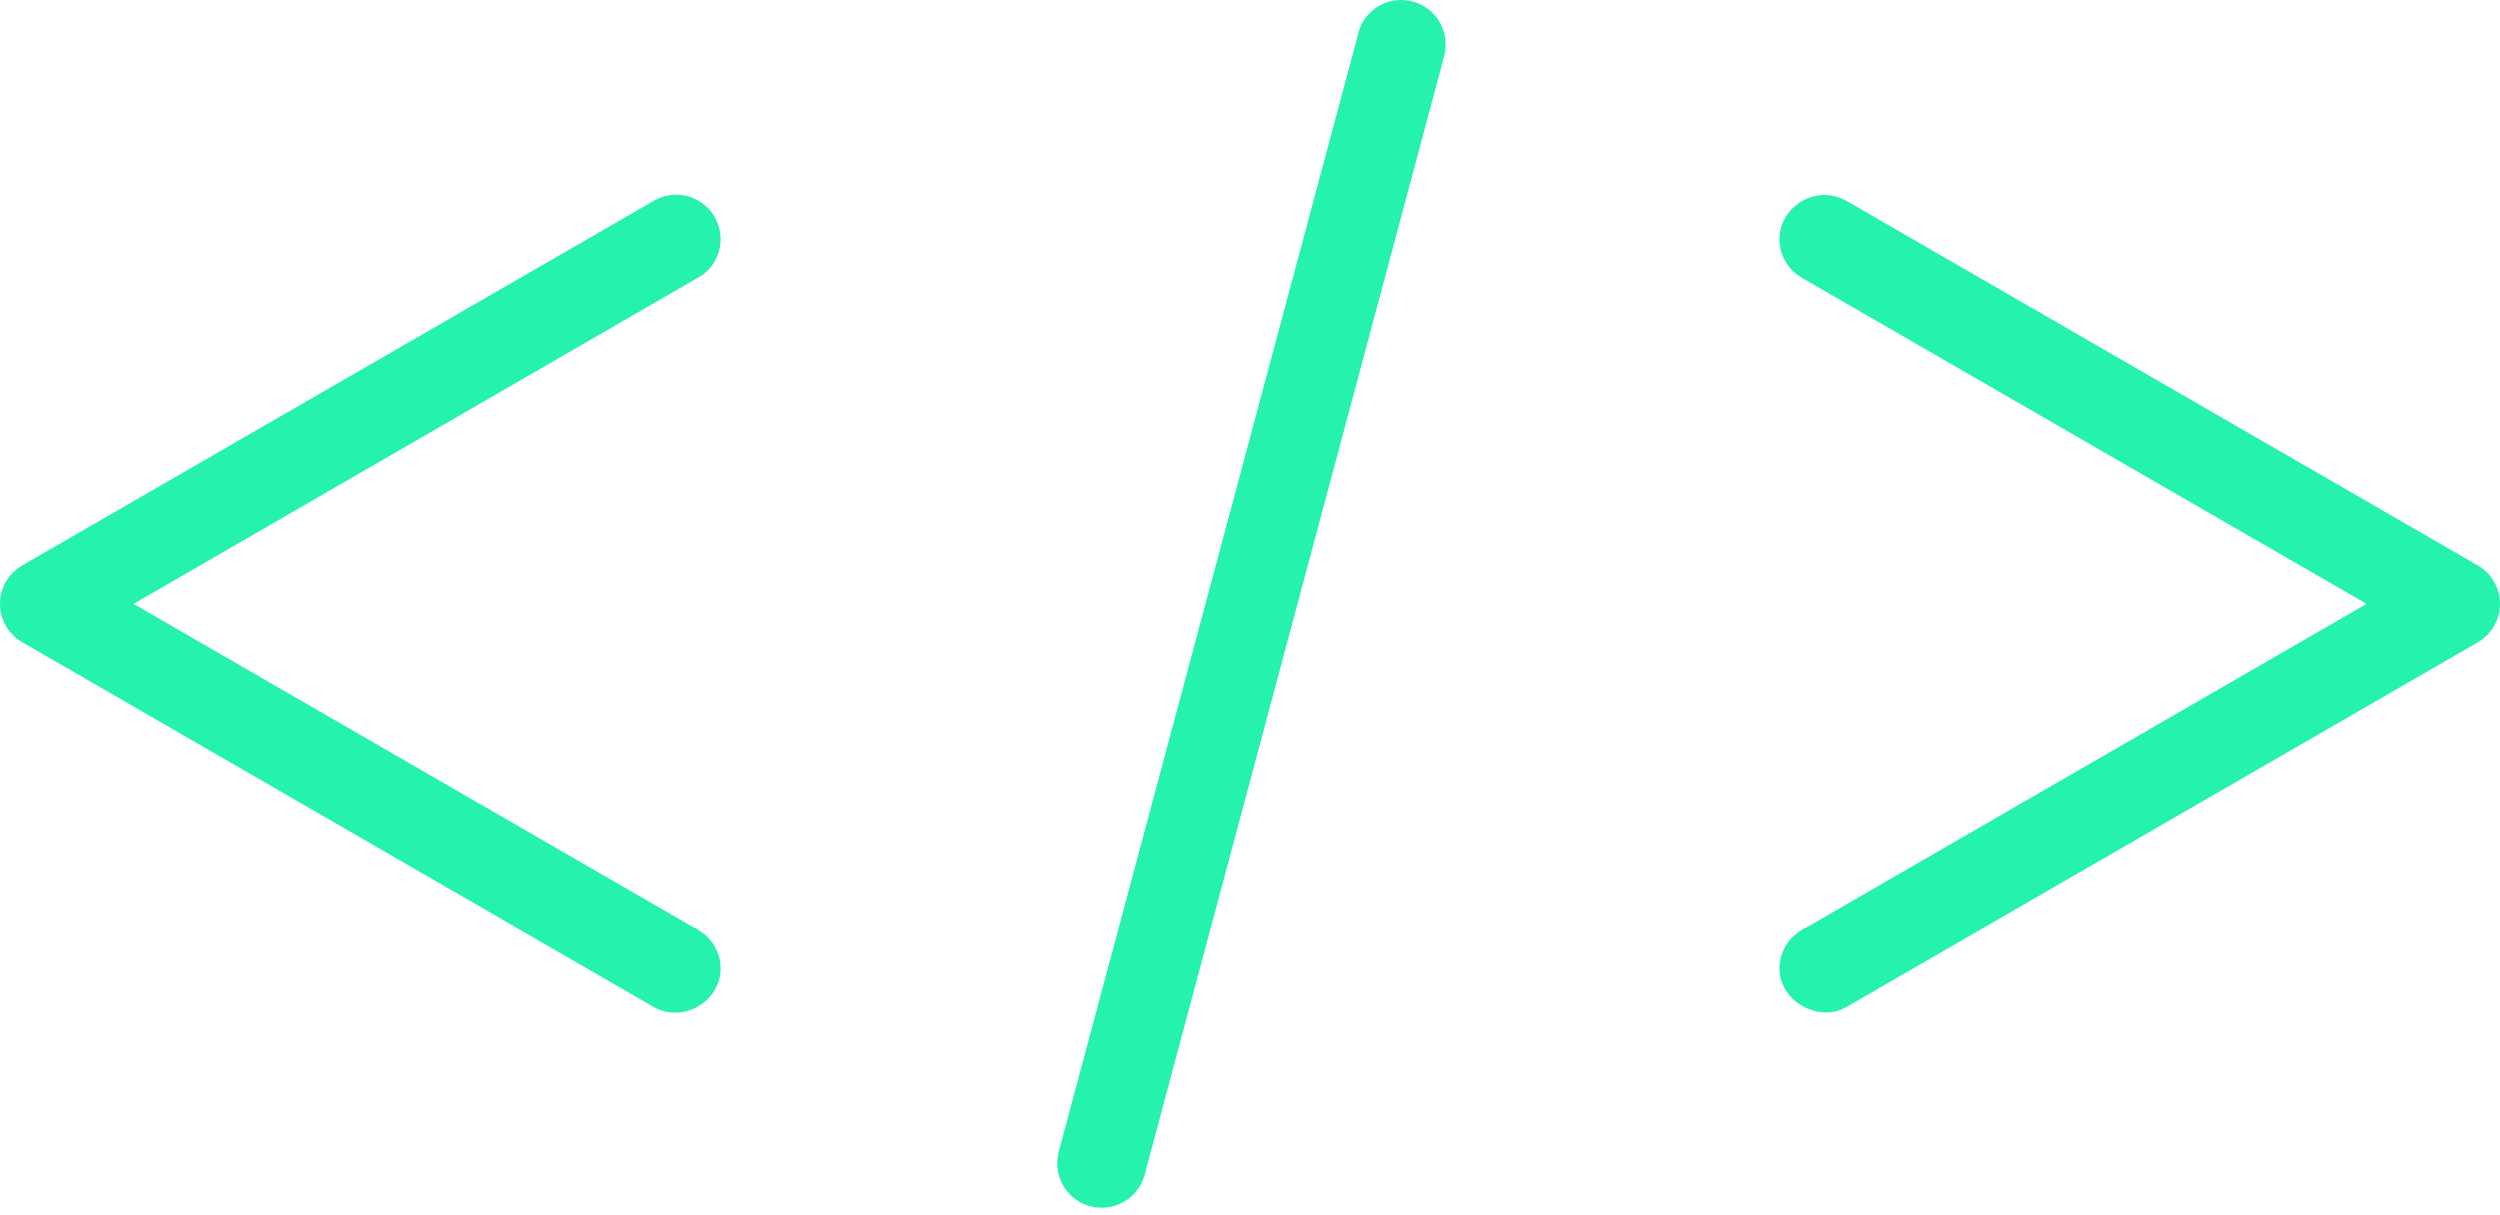
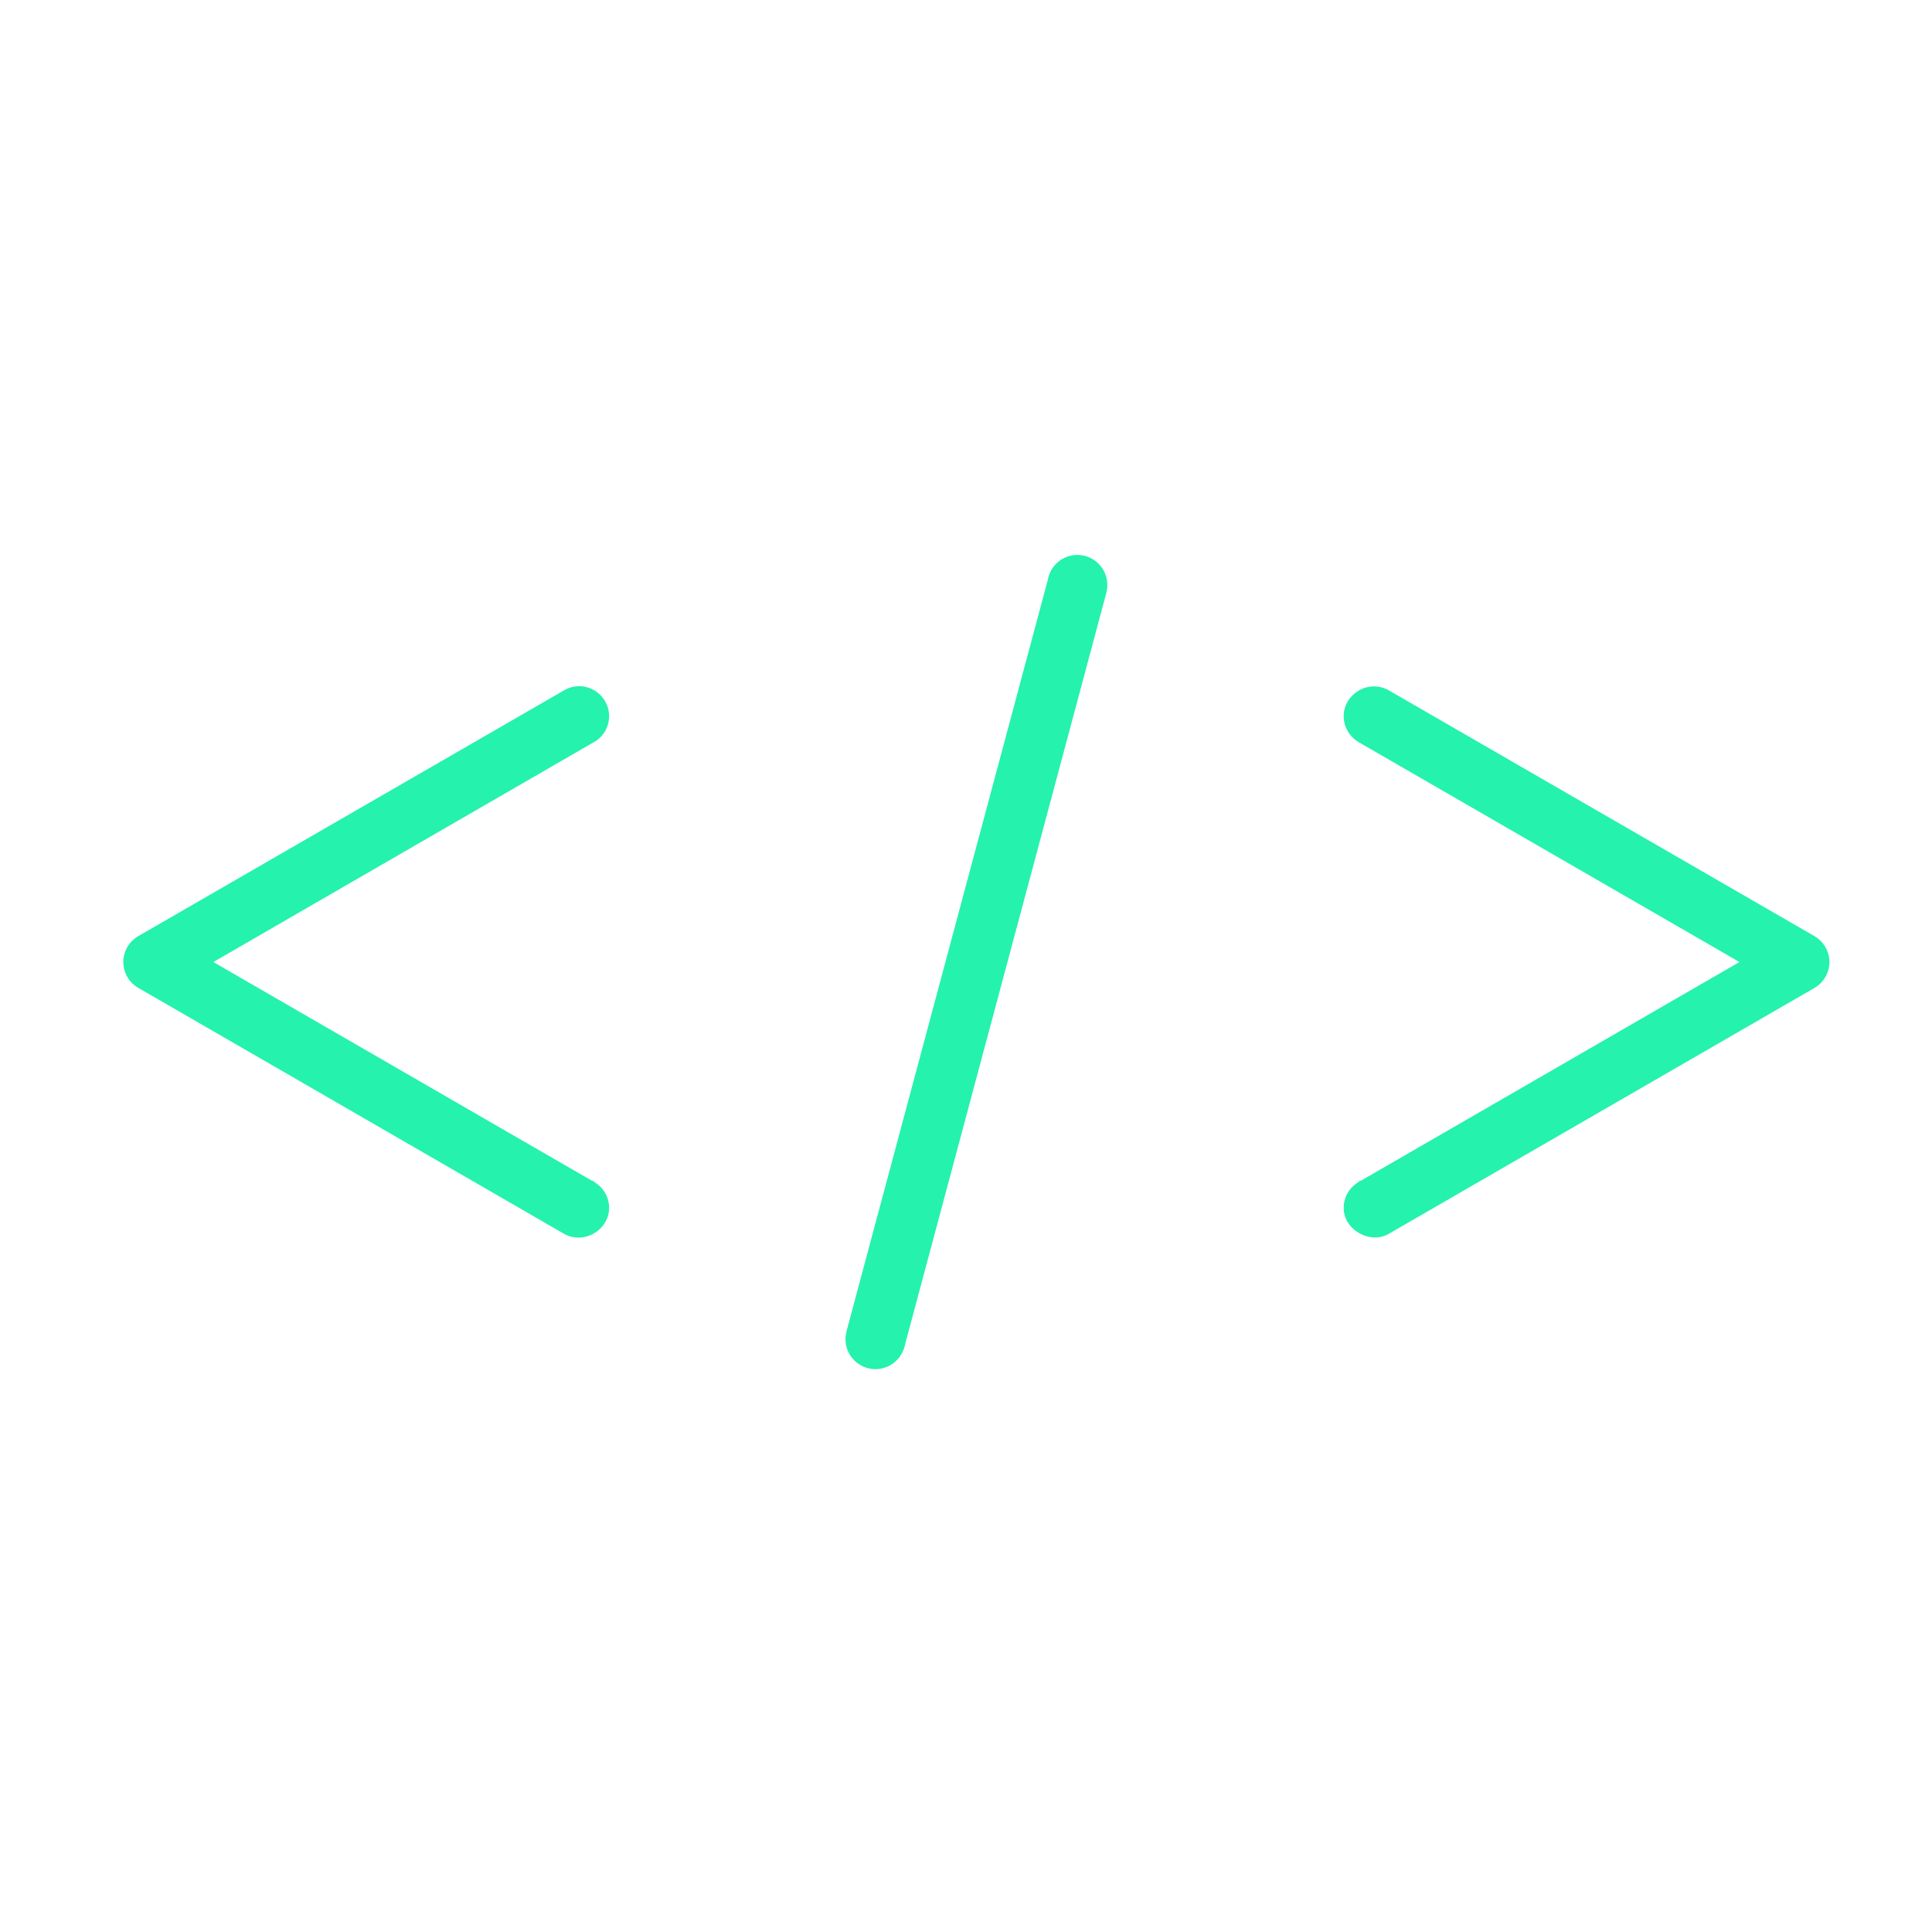
- <svg xmlns="http://www.w3.org/2000/svg" width="140" height="68" viewBox="0 0 140 68" fill="none">
-   <path fill-rule="evenodd" clip-rule="evenodd" d="M78.464 0C77.263 0 76.234 0.859 76.02 2.042L59.293 64.48L59.267 64.6C59.224 64.792 59.203 64.968 59.203 65.147C59.203 66.518 60.323 67.633 61.694 67.633C62.736 67.633 63.681 66.976 64.035 65.993L64.138 65.703H64.121L80.873 3.149C80.925 2.944 80.955 2.718 80.955 2.495C80.954 1.115 79.839 0 78.464 0ZM40.353 13.394C40.353 12.023 39.238 10.903 37.867 10.903C37.401 10.903 36.965 11.032 36.555 11.279L1.247 31.663C0.47 32.116 0 32.919 0 33.817C0 34.705 0.479 35.526 1.247 35.965L36.521 56.341C38.213 57.371 40.353 56.085 40.353 54.239C40.353 53.419 39.965 52.675 39.289 52.201L38.943 51.957L38.931 51.987L7.477 33.817L39.29 15.432C39.956 14.971 40.353 14.206 40.353 13.394ZM103.484 11.297L138.753 31.663C139.522 32.108 140 32.933 140 33.817C140 34.701 139.522 35.526 138.757 35.97L103.449 56.363C101.89 57.32 99.651 56.085 99.651 54.239C99.651 53.419 100.04 52.675 100.715 52.201L101.052 51.962L101.074 51.988L132.528 33.817L101.074 15.655L100.715 15.432C100.048 14.971 99.651 14.206 99.651 13.395C99.651 11.553 101.749 10.242 103.484 11.297Z" fill="#24F2AD" />
+ <svg xmlns="http://www.w3.org/2000/svg" width="188" height="188" viewBox="0 0 188 188" fill="none">
+   <path fill-rule="evenodd" clip-rule="evenodd" d="M104.833 54C103.427 54 102.221 55.006 101.97 56.392L82.376 129.534L82.346 129.674C82.296 129.899 82.271 130.105 82.271 130.315C82.271 131.922 83.582 133.228 85.189 133.228C86.41 133.228 87.516 132.457 87.931 131.306L88.052 130.966H88.032L107.656 57.689C107.716 57.449 107.751 57.184 107.751 56.923C107.751 55.306 106.445 54 104.833 54ZM59.271 69.69C59.271 68.084 57.965 66.772 56.358 66.772C55.813 66.772 55.302 66.923 54.822 67.213L13.461 91.091C12.551 91.622 12 92.563 12 93.614C12 94.655 12.56 95.616 13.461 96.131L54.782 120C56.764 121.206 59.271 119.699 59.271 117.537C59.271 116.576 58.816 115.705 58.025 115.15L57.619 114.864L57.604 114.899L20.759 93.614L58.025 72.078C58.806 71.537 59.271 70.641 59.271 69.69ZM135.241 67.233L176.556 91.092C177.457 91.612 178.017 92.578 178.017 93.614C178.017 94.65 177.457 95.616 176.561 96.136L135.201 120.025C133.374 121.146 130.751 119.699 130.751 117.537C130.751 116.576 131.207 115.705 131.998 115.15L132.393 114.87L132.418 114.9L169.264 93.614L132.418 72.338L131.998 72.078C131.217 71.538 130.751 70.642 130.751 69.691C130.751 67.534 133.209 65.997 135.241 67.233Z" fill="#24F2AD" />
</svg>
